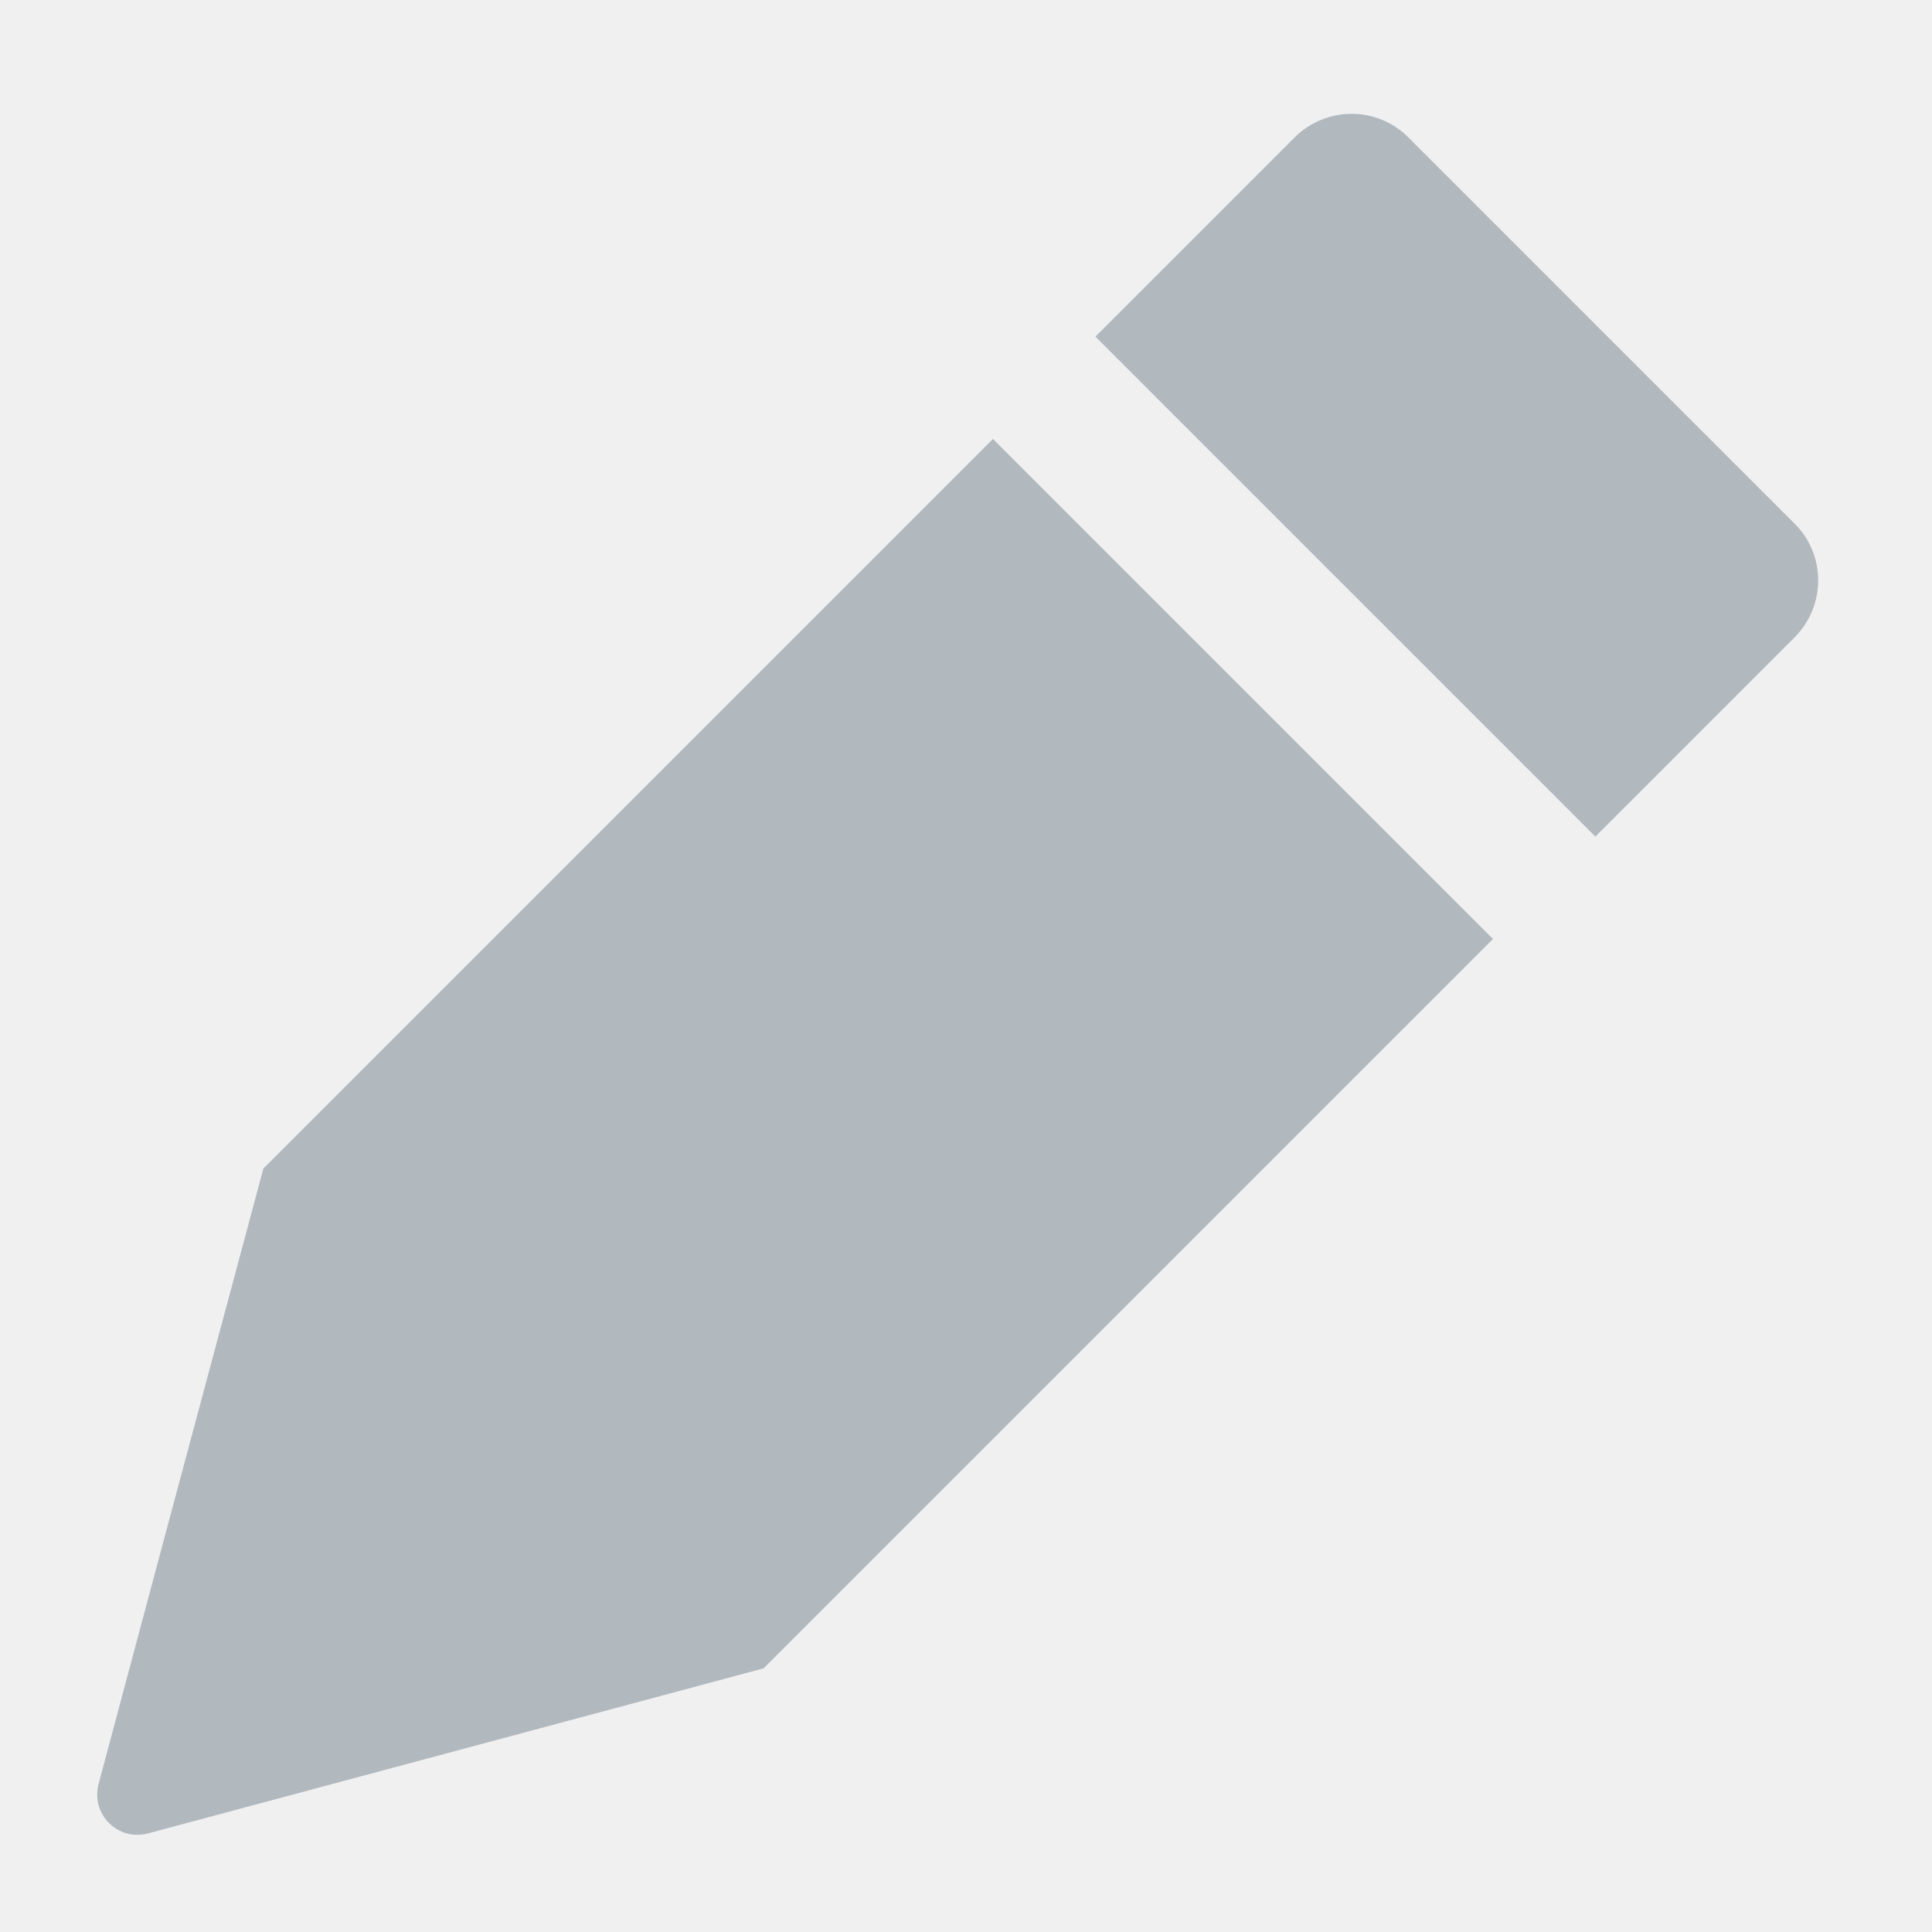
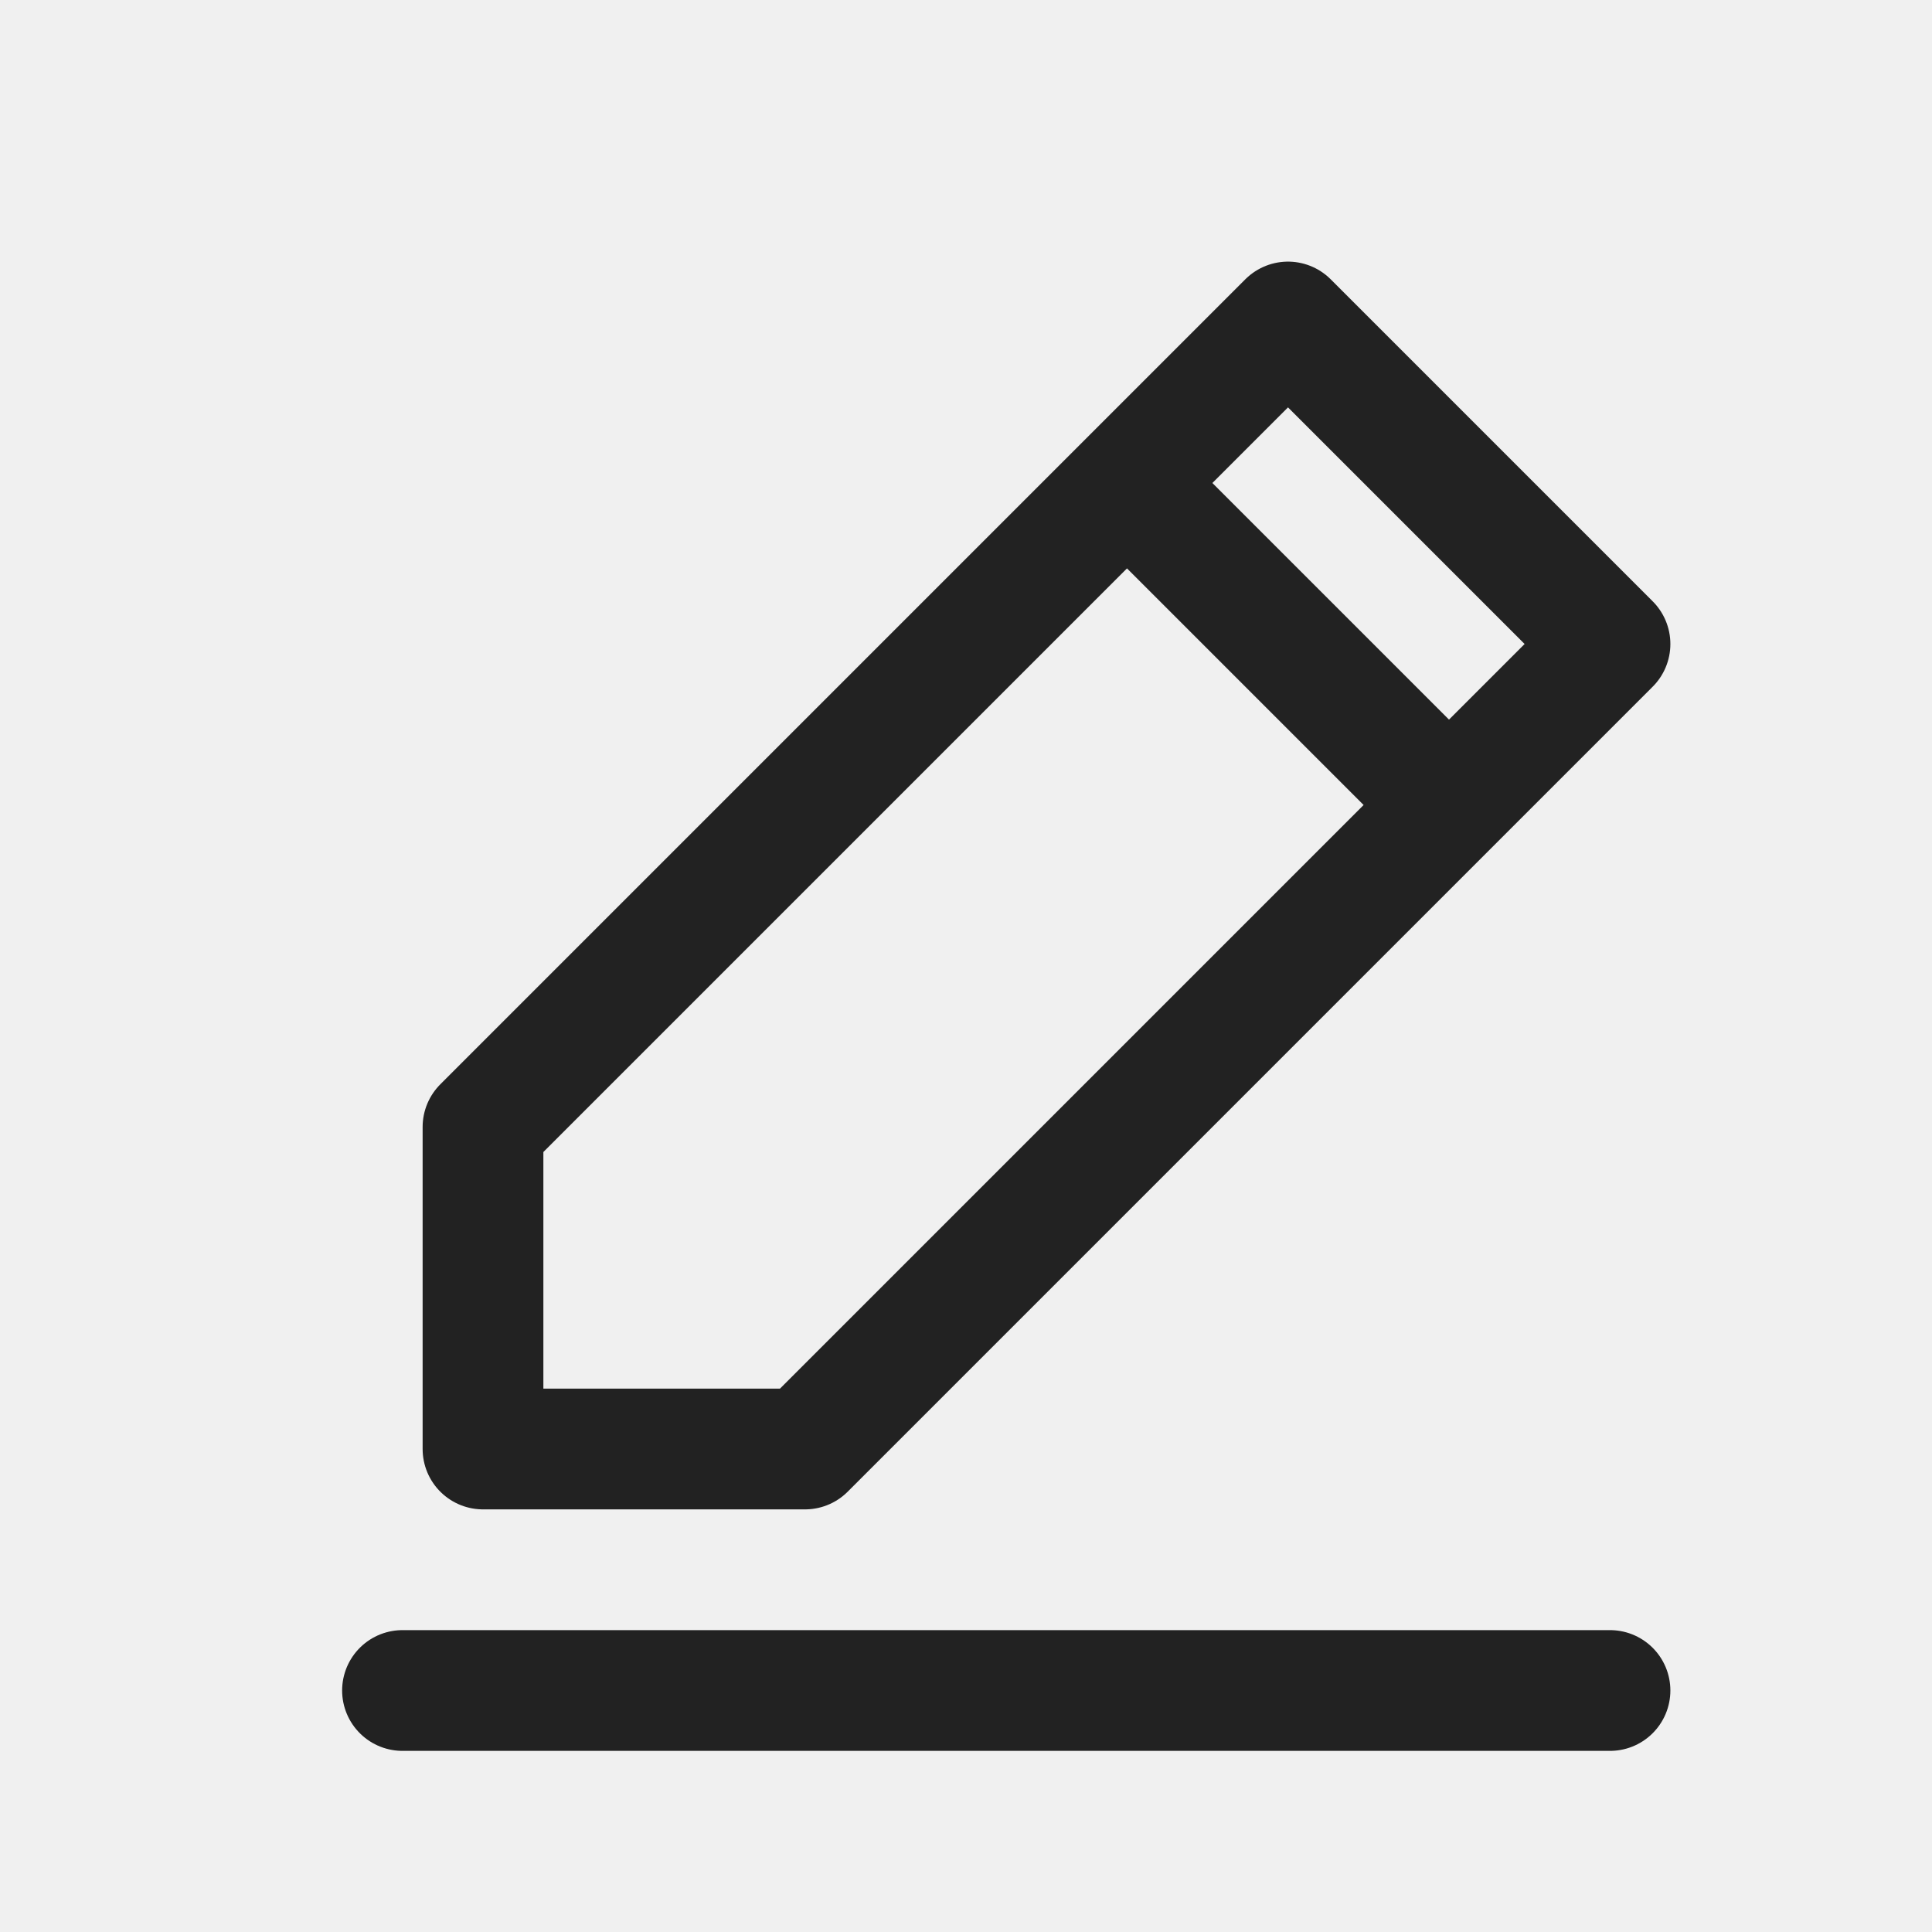
- <svg xmlns="http://www.w3.org/2000/svg" width="12" height="12" viewBox="0 0 12 12" fill="none">
-   <g clip-path="url(#clip0_598_17514)">
-     <path fill-rule="evenodd" clip-rule="evenodd" d="M6.167 2.727L1.636 7.258L1.018 9.563L0.612 11.082C0.601 11.124 0.601 11.169 0.612 11.211C0.624 11.254 0.646 11.292 0.677 11.323C0.708 11.354 0.747 11.377 0.789 11.388C0.831 11.399 0.876 11.399 0.918 11.388L2.436 10.981L4.741 10.363H4.742L9.273 5.832L6.168 2.727H6.167ZM11.146 3.252L8.748 0.854C8.702 0.807 8.647 0.77 8.586 0.745C8.526 0.72 8.461 0.707 8.395 0.707C8.329 0.707 8.264 0.72 8.204 0.745C8.143 0.77 8.088 0.807 8.041 0.854L6.804 2.091L9.909 5.196L11.146 3.959C11.193 3.912 11.23 3.857 11.255 3.796C11.28 3.736 11.293 3.671 11.293 3.605C11.293 3.539 11.28 3.474 11.255 3.414C11.23 3.353 11.193 3.298 11.146 3.252" fill="#B1B8BE" />
-   </g>
-   <defs>
-     <clipPath id="clip0_598_17514">
-       <rect width="12" height="12" fill="white" />
-     </clipPath>
-   </defs>
+ <svg xmlns="http://www.w3.org/2000/svg" width="24" height="24" viewBox="0 0 24 24" fill="none">
+   <path d="M20 8L16 4L6 14V18H10L20 8Z" stroke="#222222" stroke-width="1.5" stroke-linejoin="round" />
+   <path d="M14 6L18 10" stroke="#222222" stroke-width="1.5" stroke-linejoin="round" />
+   <path d="M5 21H20" stroke="#222222" stroke-width="1.5" stroke-linecap="round" stroke-linejoin="round" />
</svg>
